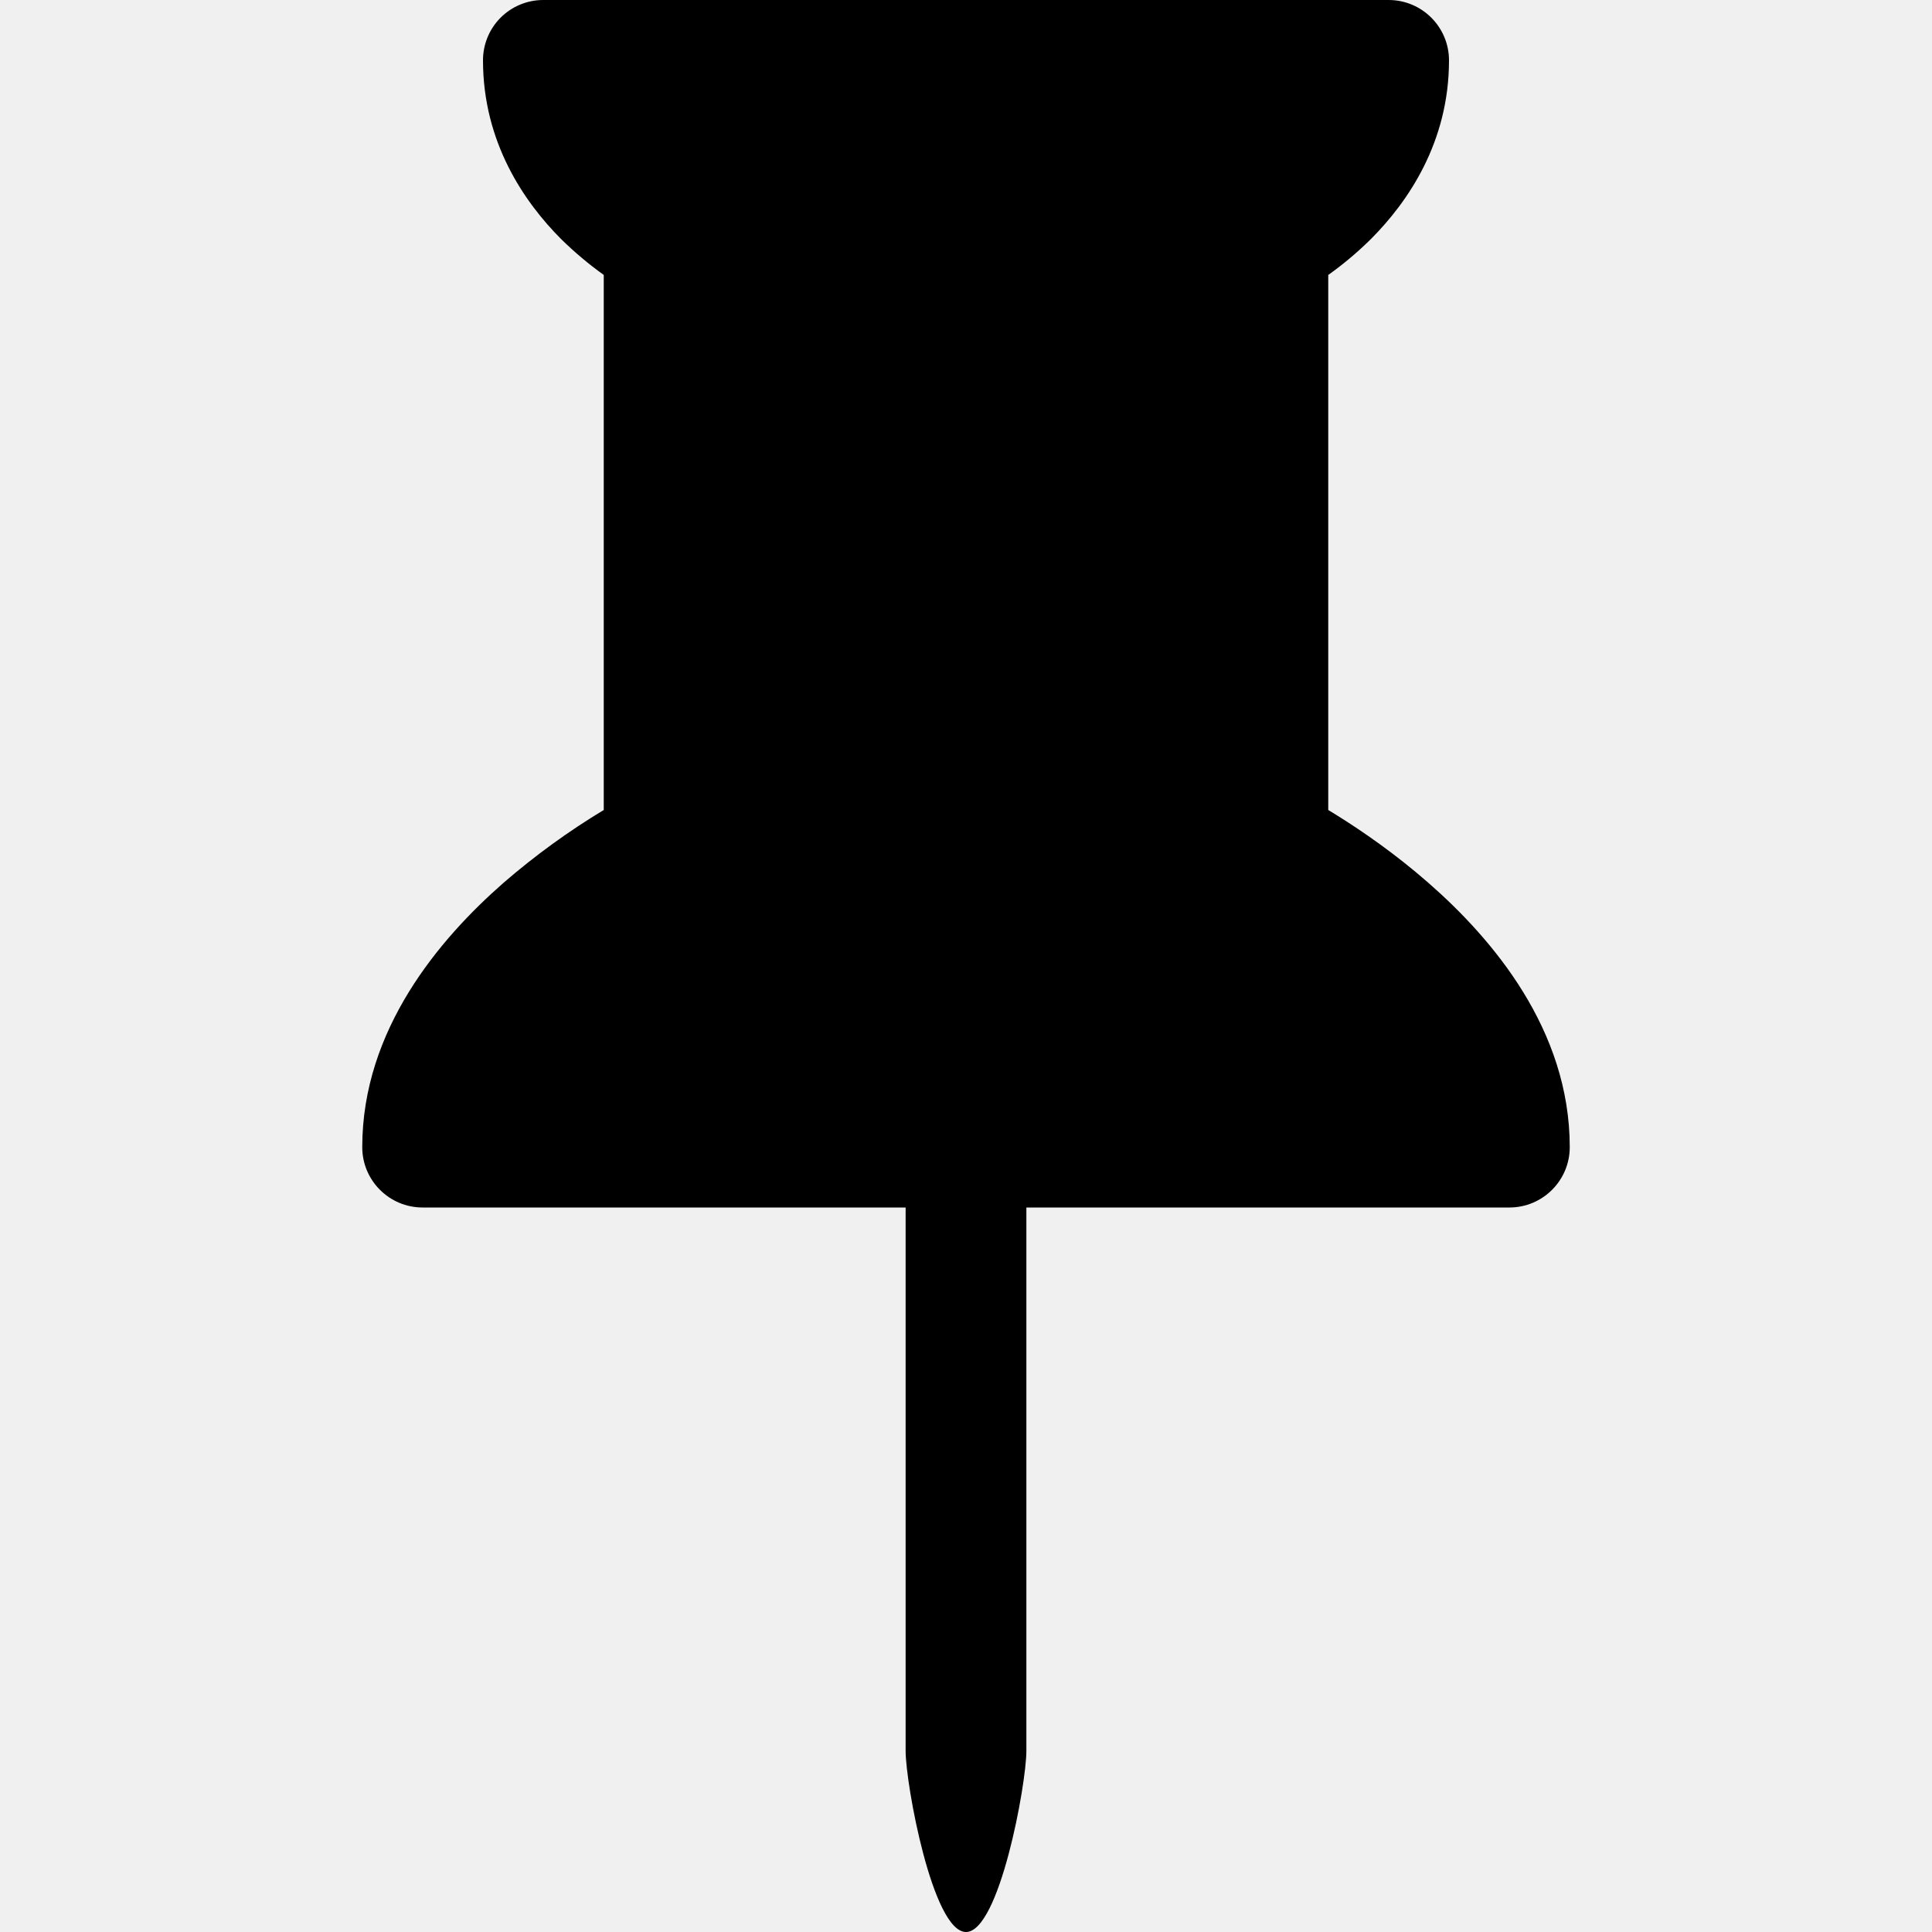
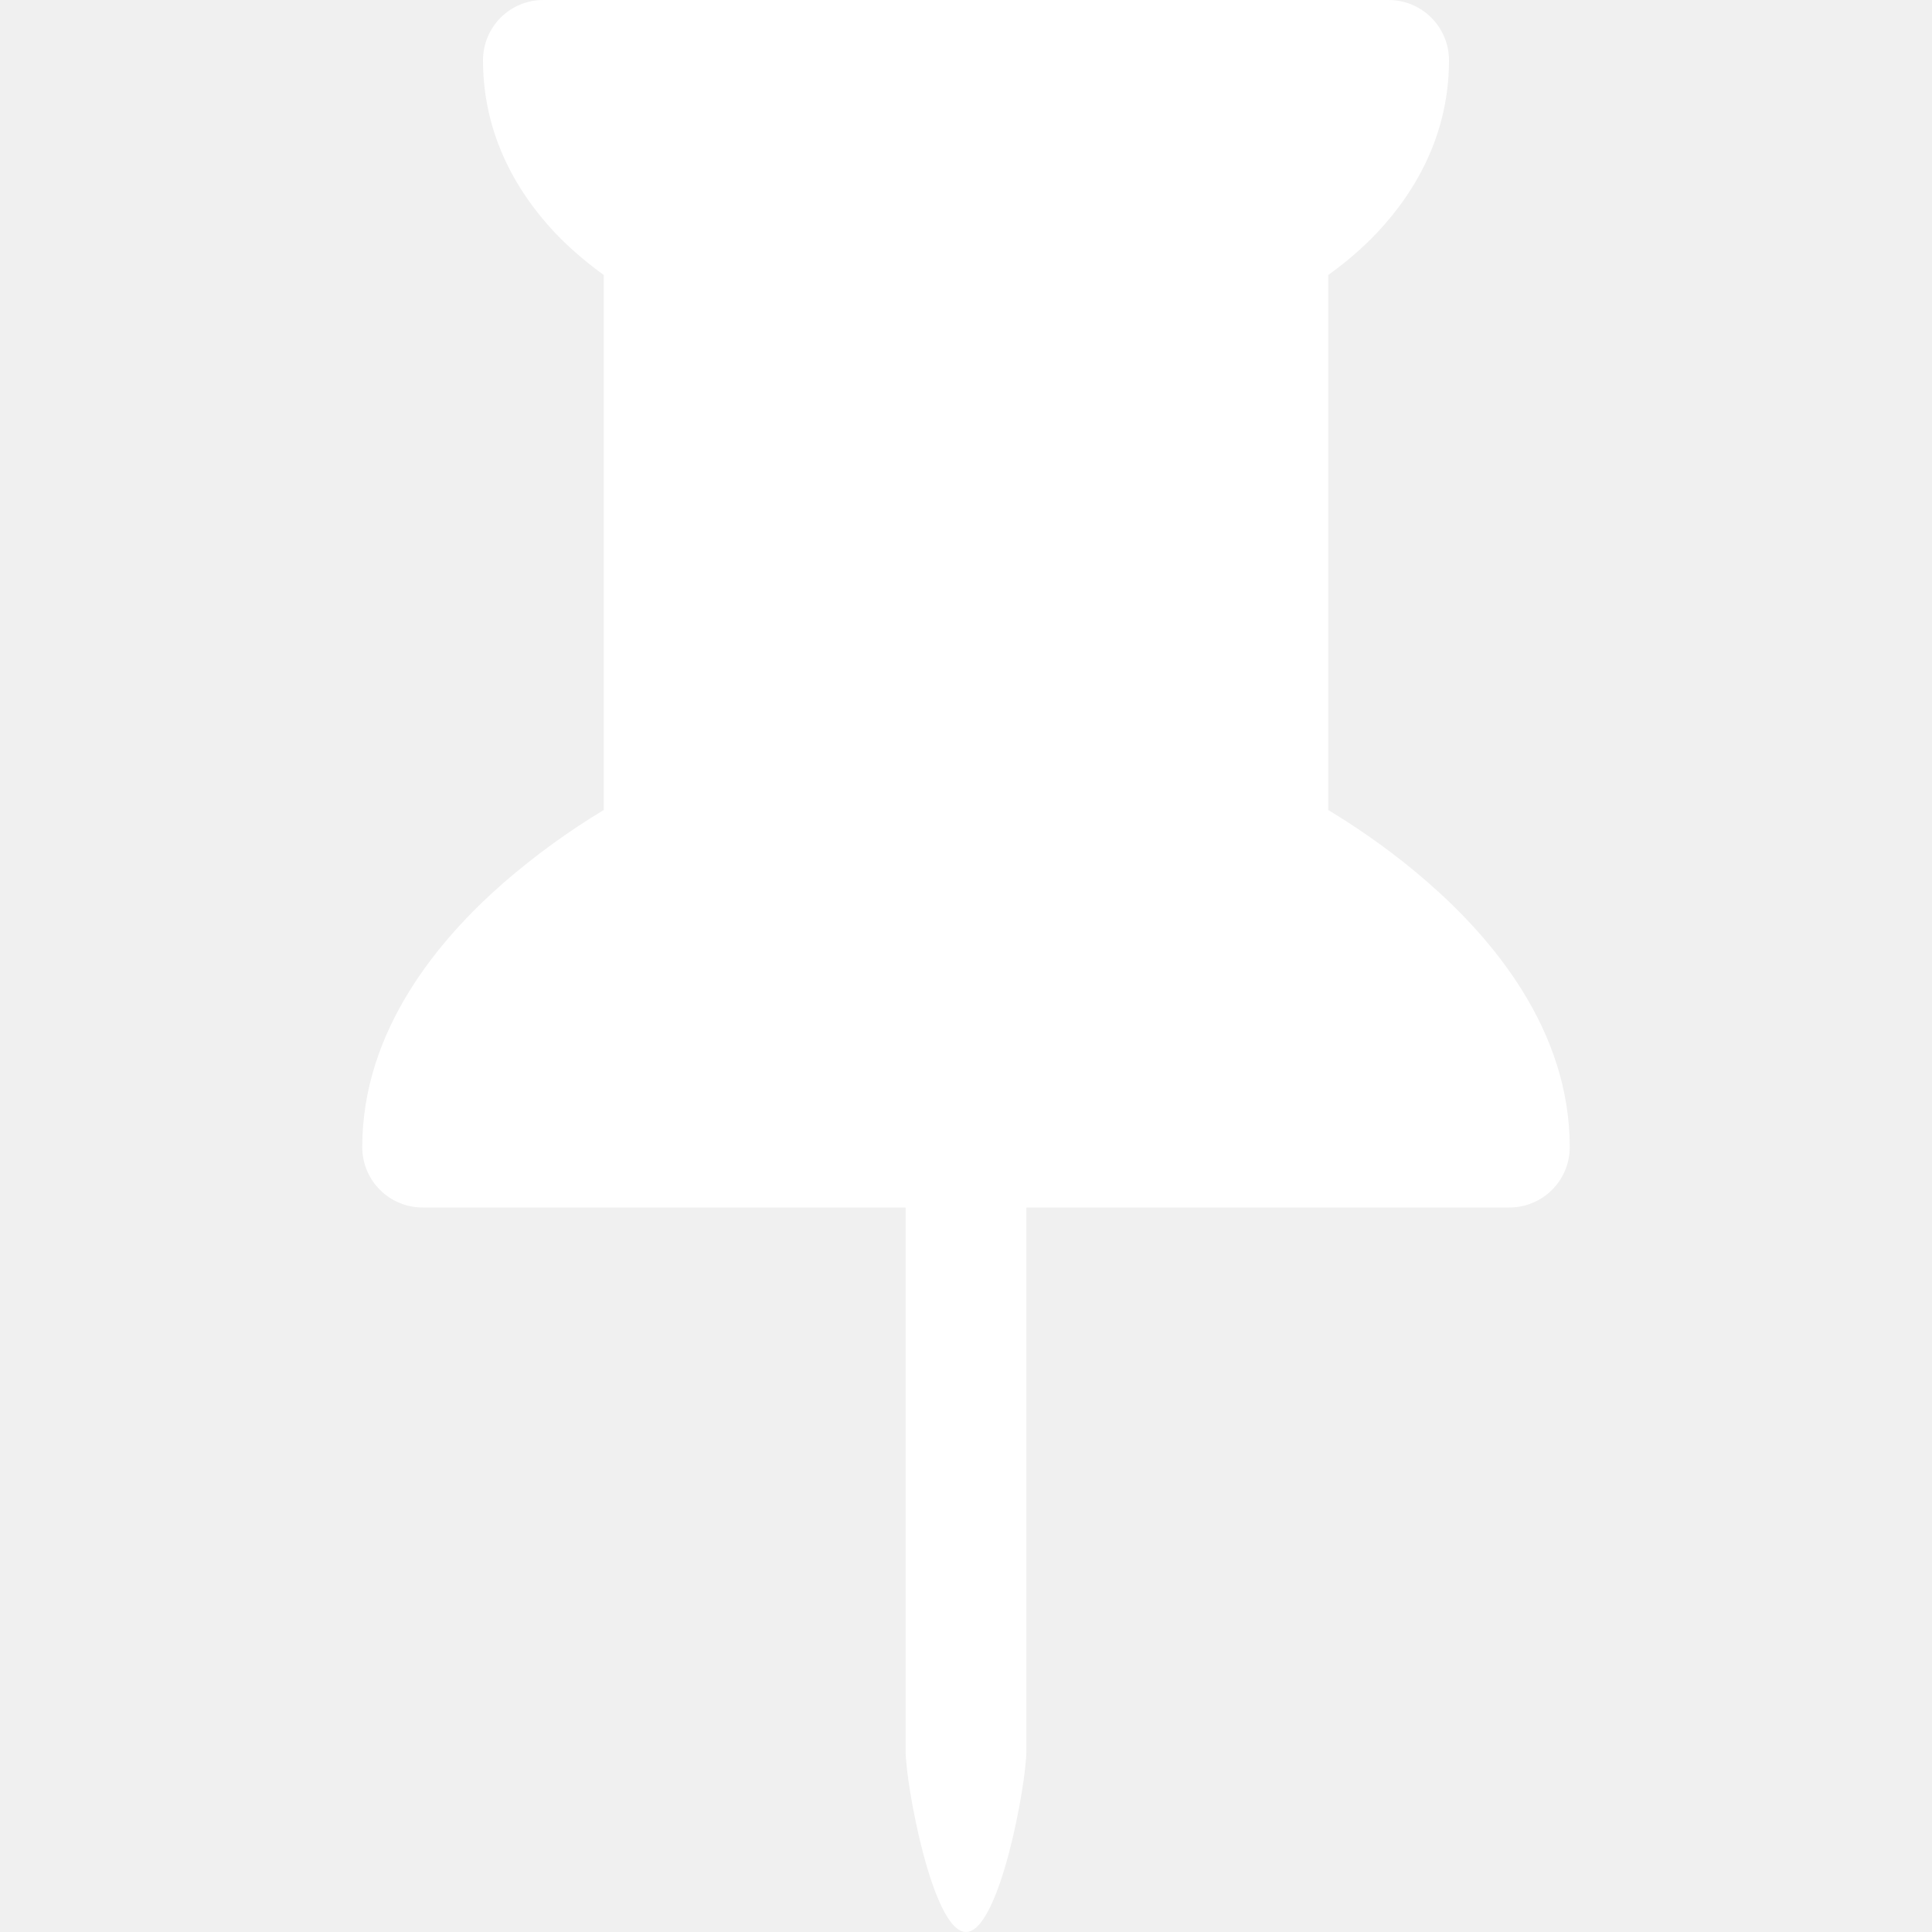
- <svg xmlns="http://www.w3.org/2000/svg" width="16" height="16" fill="currentColor" class="bi bi-pin-fill" viewBox="0 0 16 16">
+ <svg xmlns="http://www.w3.org/2000/svg" width="16" height="16" fill="#ffffff" class="bi bi-pin-fill" viewBox="0 0 16 16">
  <path d="M4.146.146A.5.5 0 0 1 4.5 0h7a.5.5 0 0 1 .5.5c0 .68-.342 1.174-.646 1.479-.126.125-.25.224-.354.298v4.431l.078.048c.203.127.476.314.751.555C12.36 7.775 13 8.527 13 9.5a.5.5 0 0 1-.5.5h-4v4.5c0 .276-.224 1.5-.5 1.5s-.5-1.224-.5-1.5V10h-4a.5.5 0 0 1-.5-.5c0-.973.64-1.725 1.17-2.189A6 6 0 0 1 5 6.708V2.277a3 3 0 0 1-.354-.298C4.342 1.674 4 1.179 4 .5a.5.5 0 0 1 .146-.354" />
</svg>
